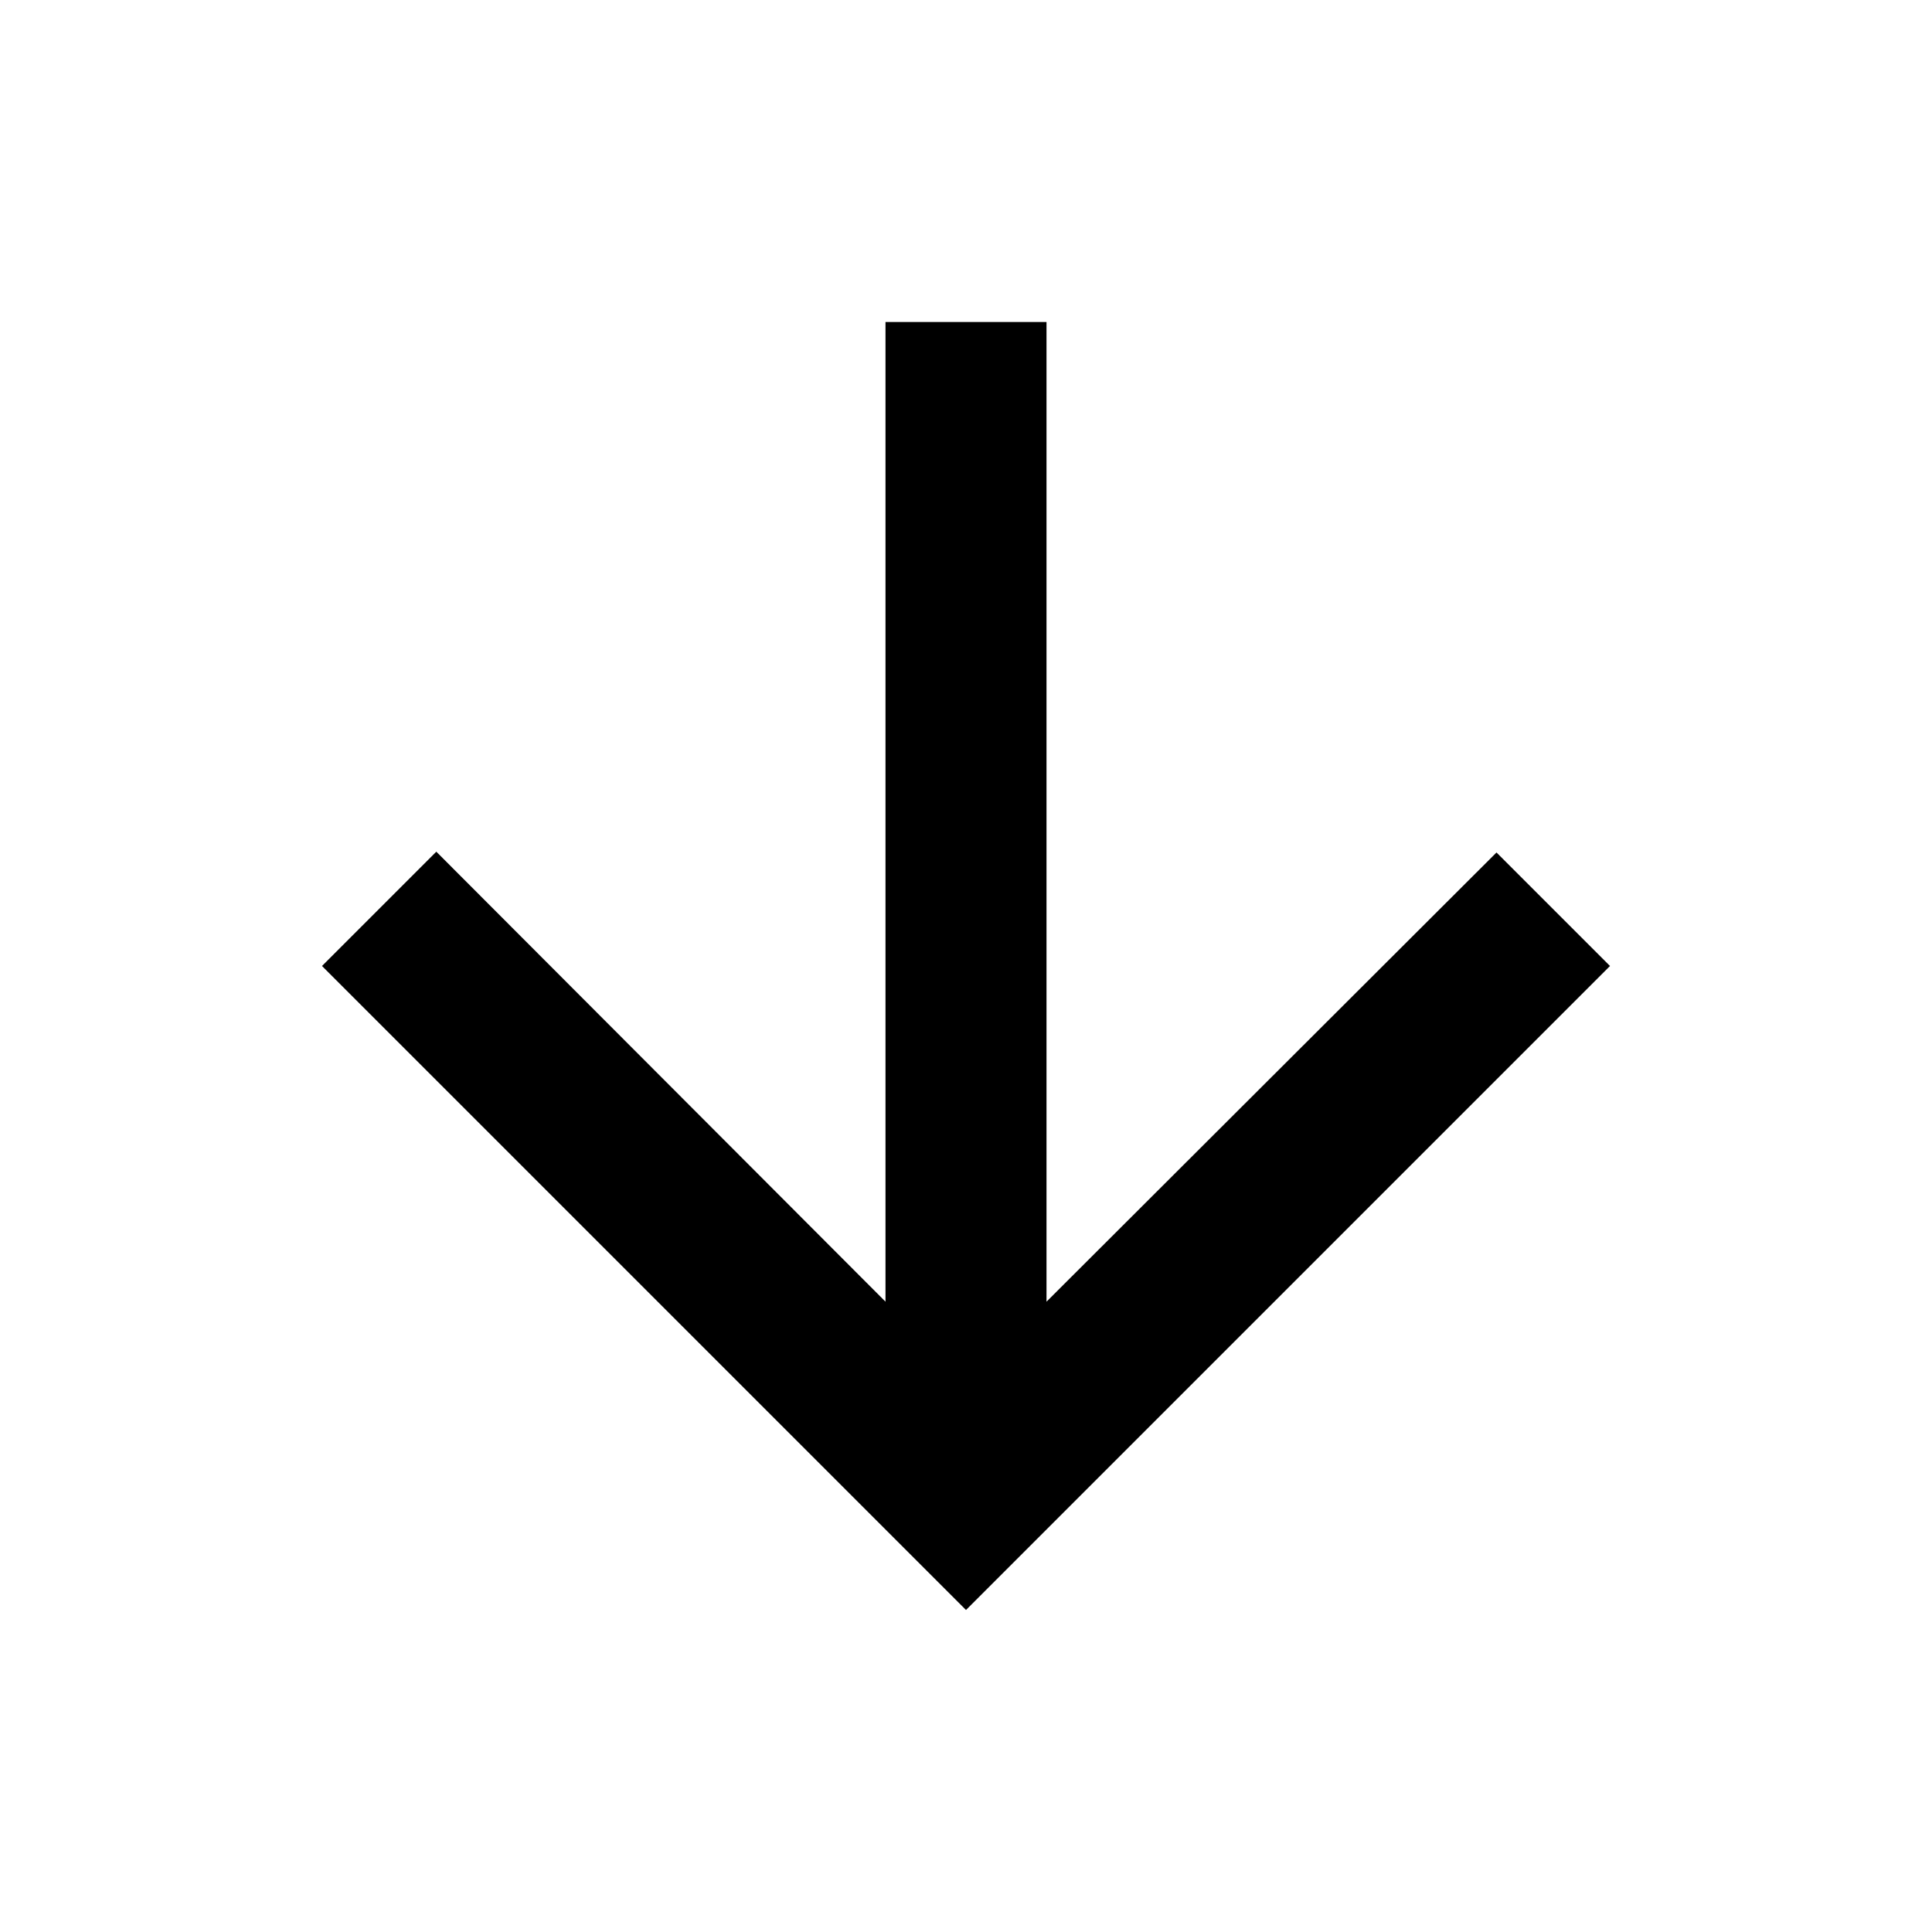
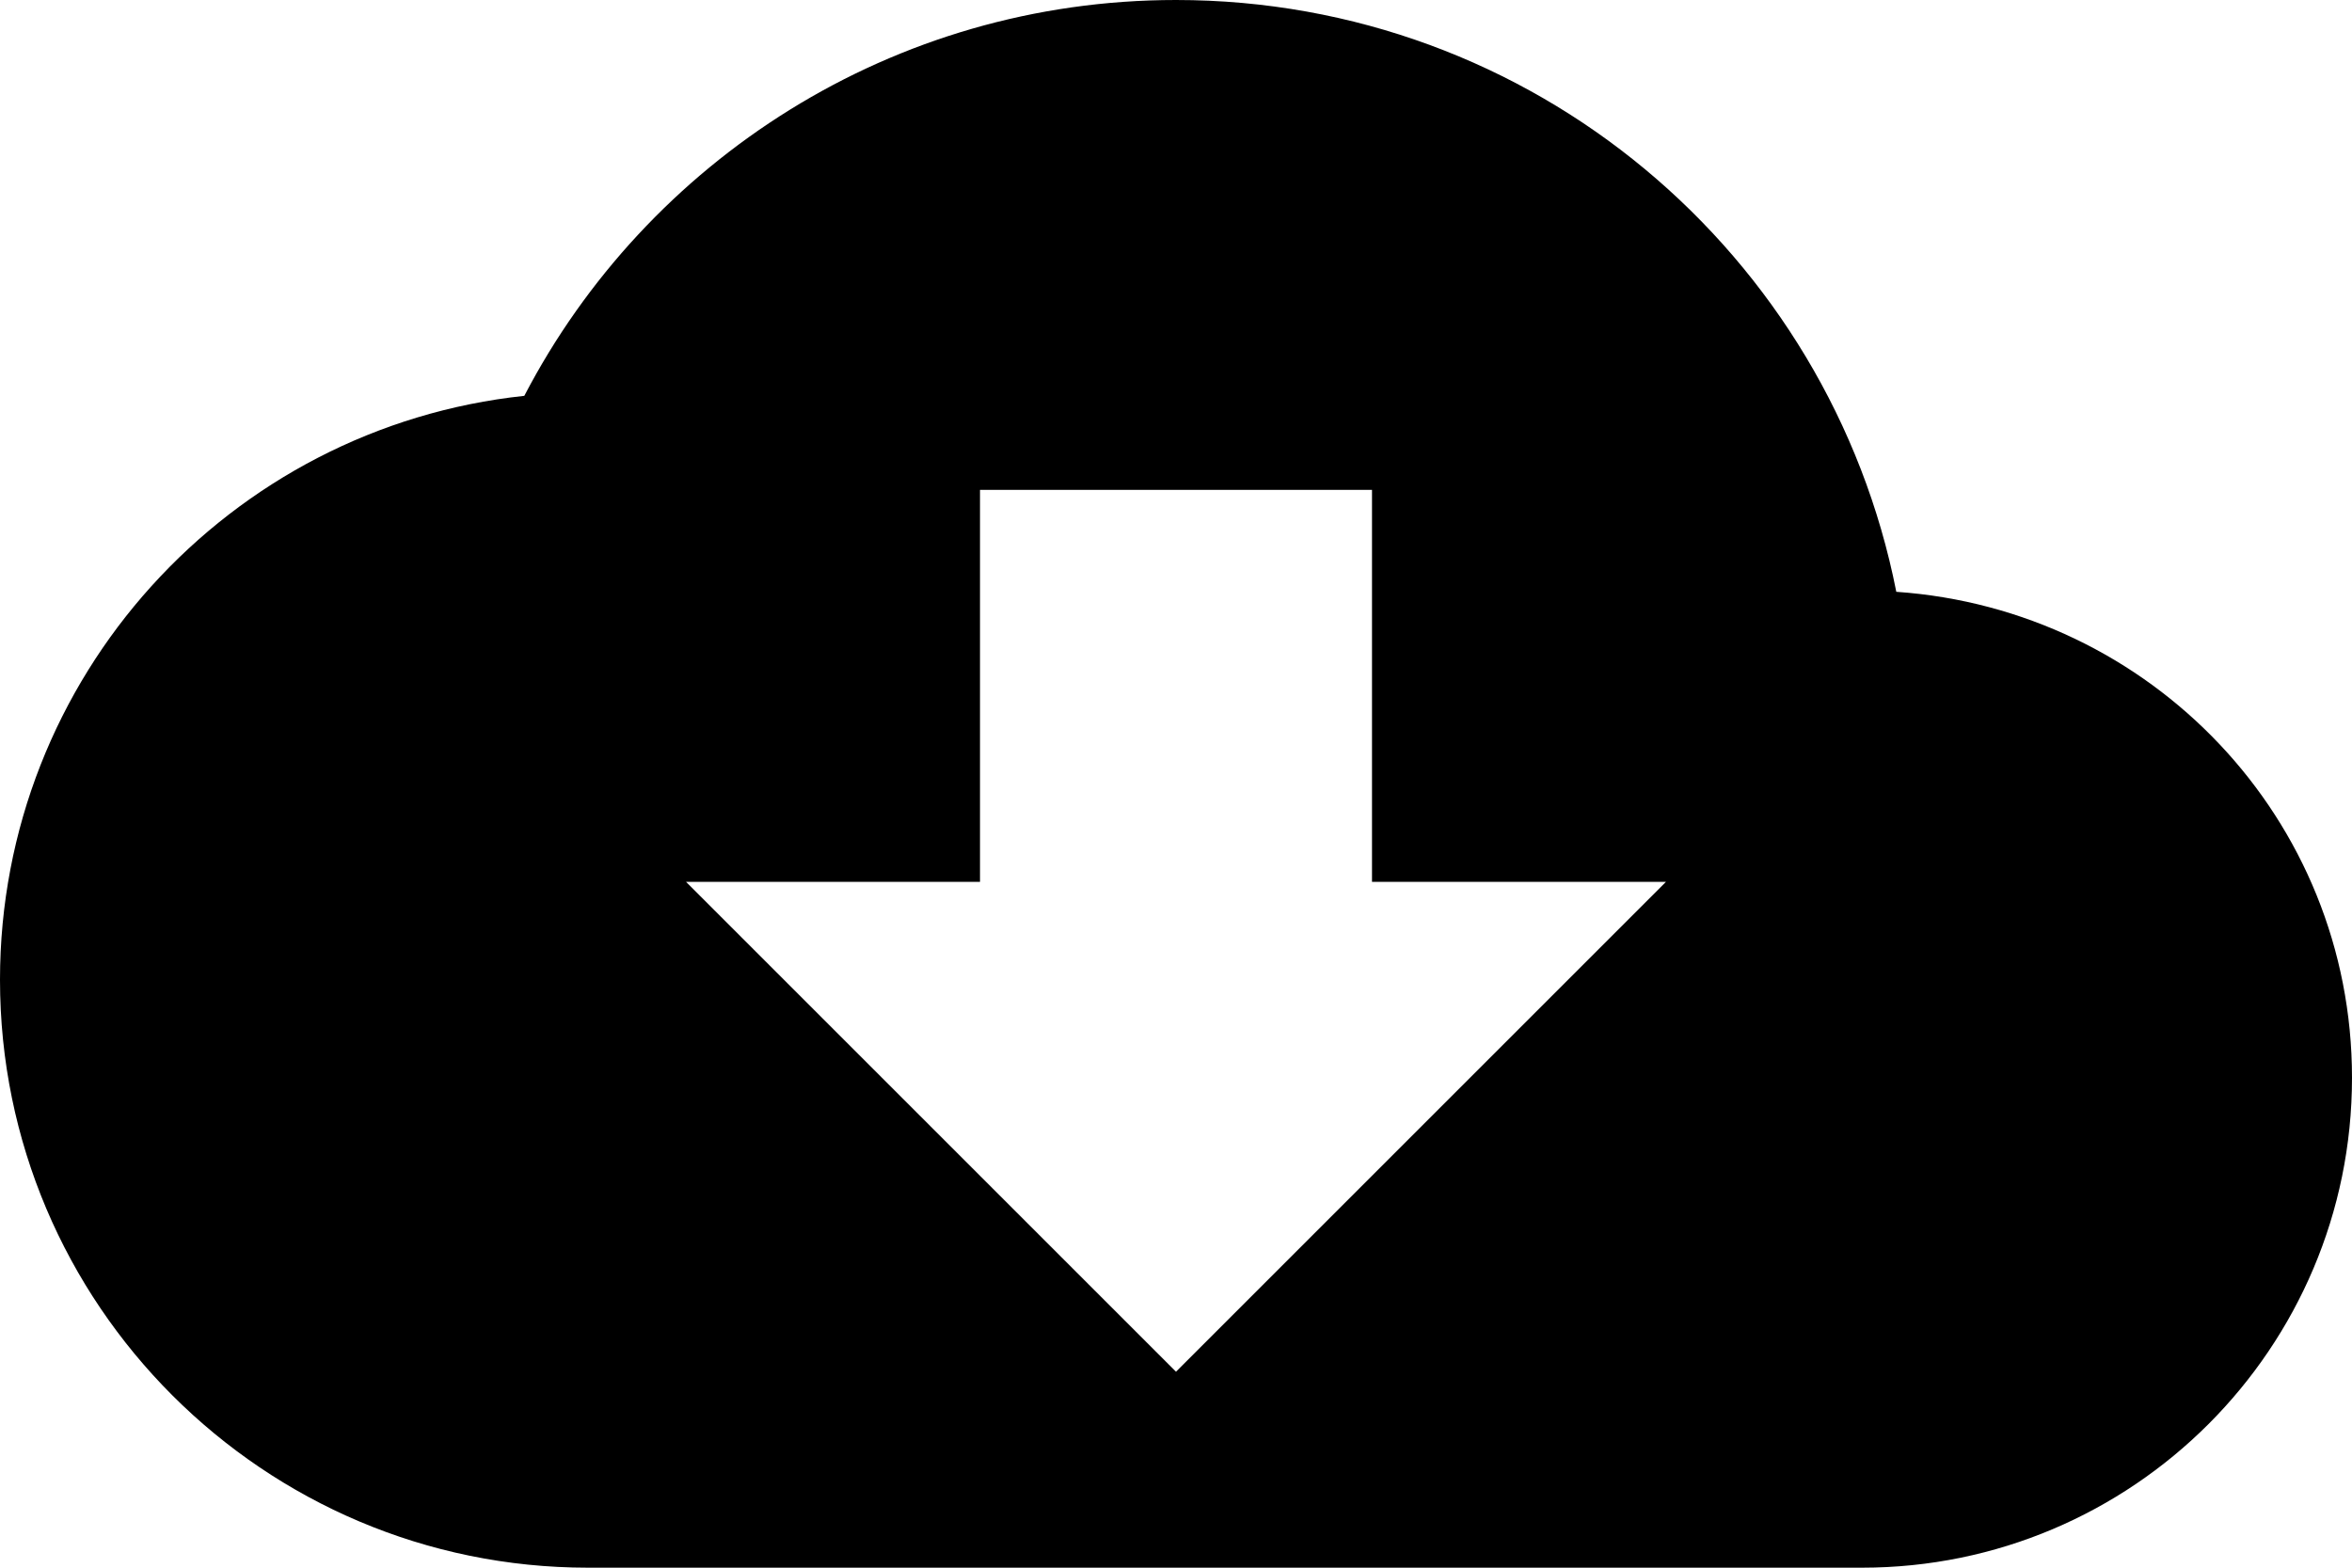
- <svg xmlns="http://www.w3.org/2000/svg" height="24" viewBox="0 0 24 24" width="24">
-   <path d="M0 0h24v24H0V0z" fill="none" />
-   <path d="M20 12l-1.41-1.41L13 16.17V4h-2v12.17l-5.58-5.59L4 12l8 8 8-8z" />
+ <svg xmlns="http://www.w3.org/2000/svg" width="24" height="16" viewBox="0 0 24 16" fill="none">
+   <path d="M19.35 6.04C18.67 2.59 15.64 0 12 0C9.11 0 6.6 1.64 5.35 4.04C2.34 4.36 0 6.91 0 10C0 13.31 2.69 16 6 16H19C21.76 16 24 13.76 24 11C24 8.36 21.95 6.22 19.35 6.04ZM17 9L12 14L7 9H10V5H14V9H17Z" fill="black" />
</svg>
